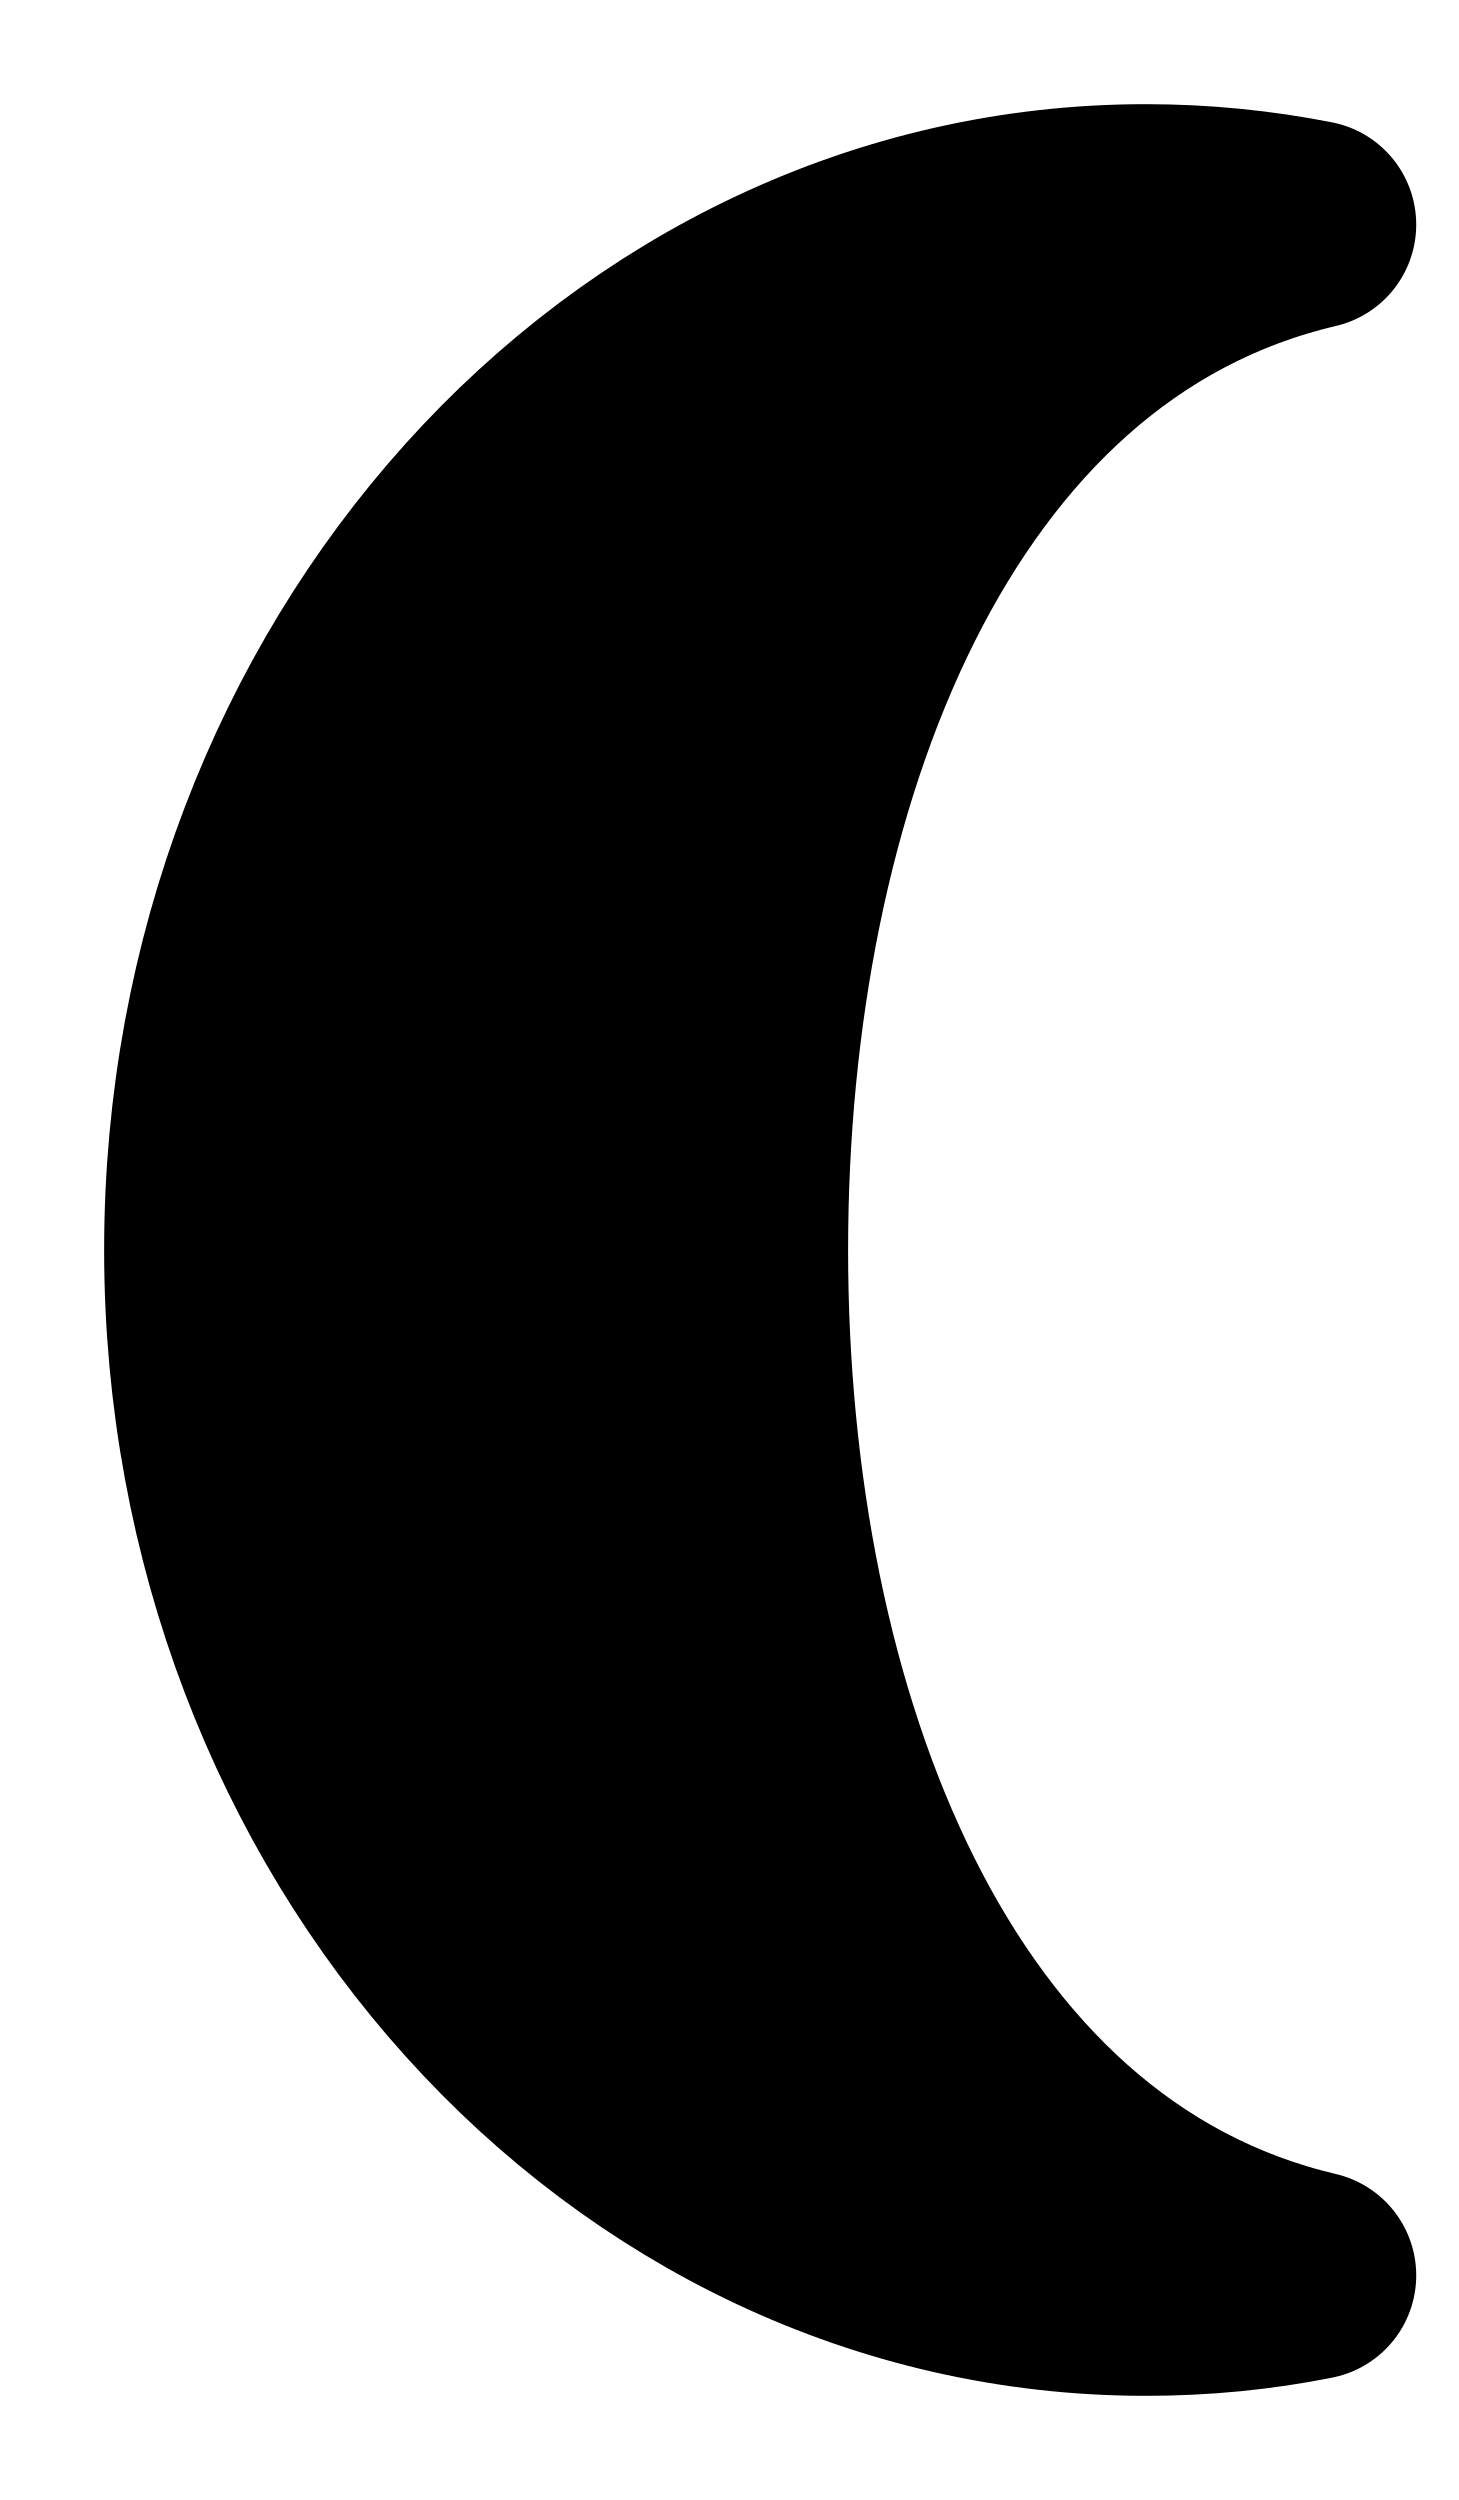
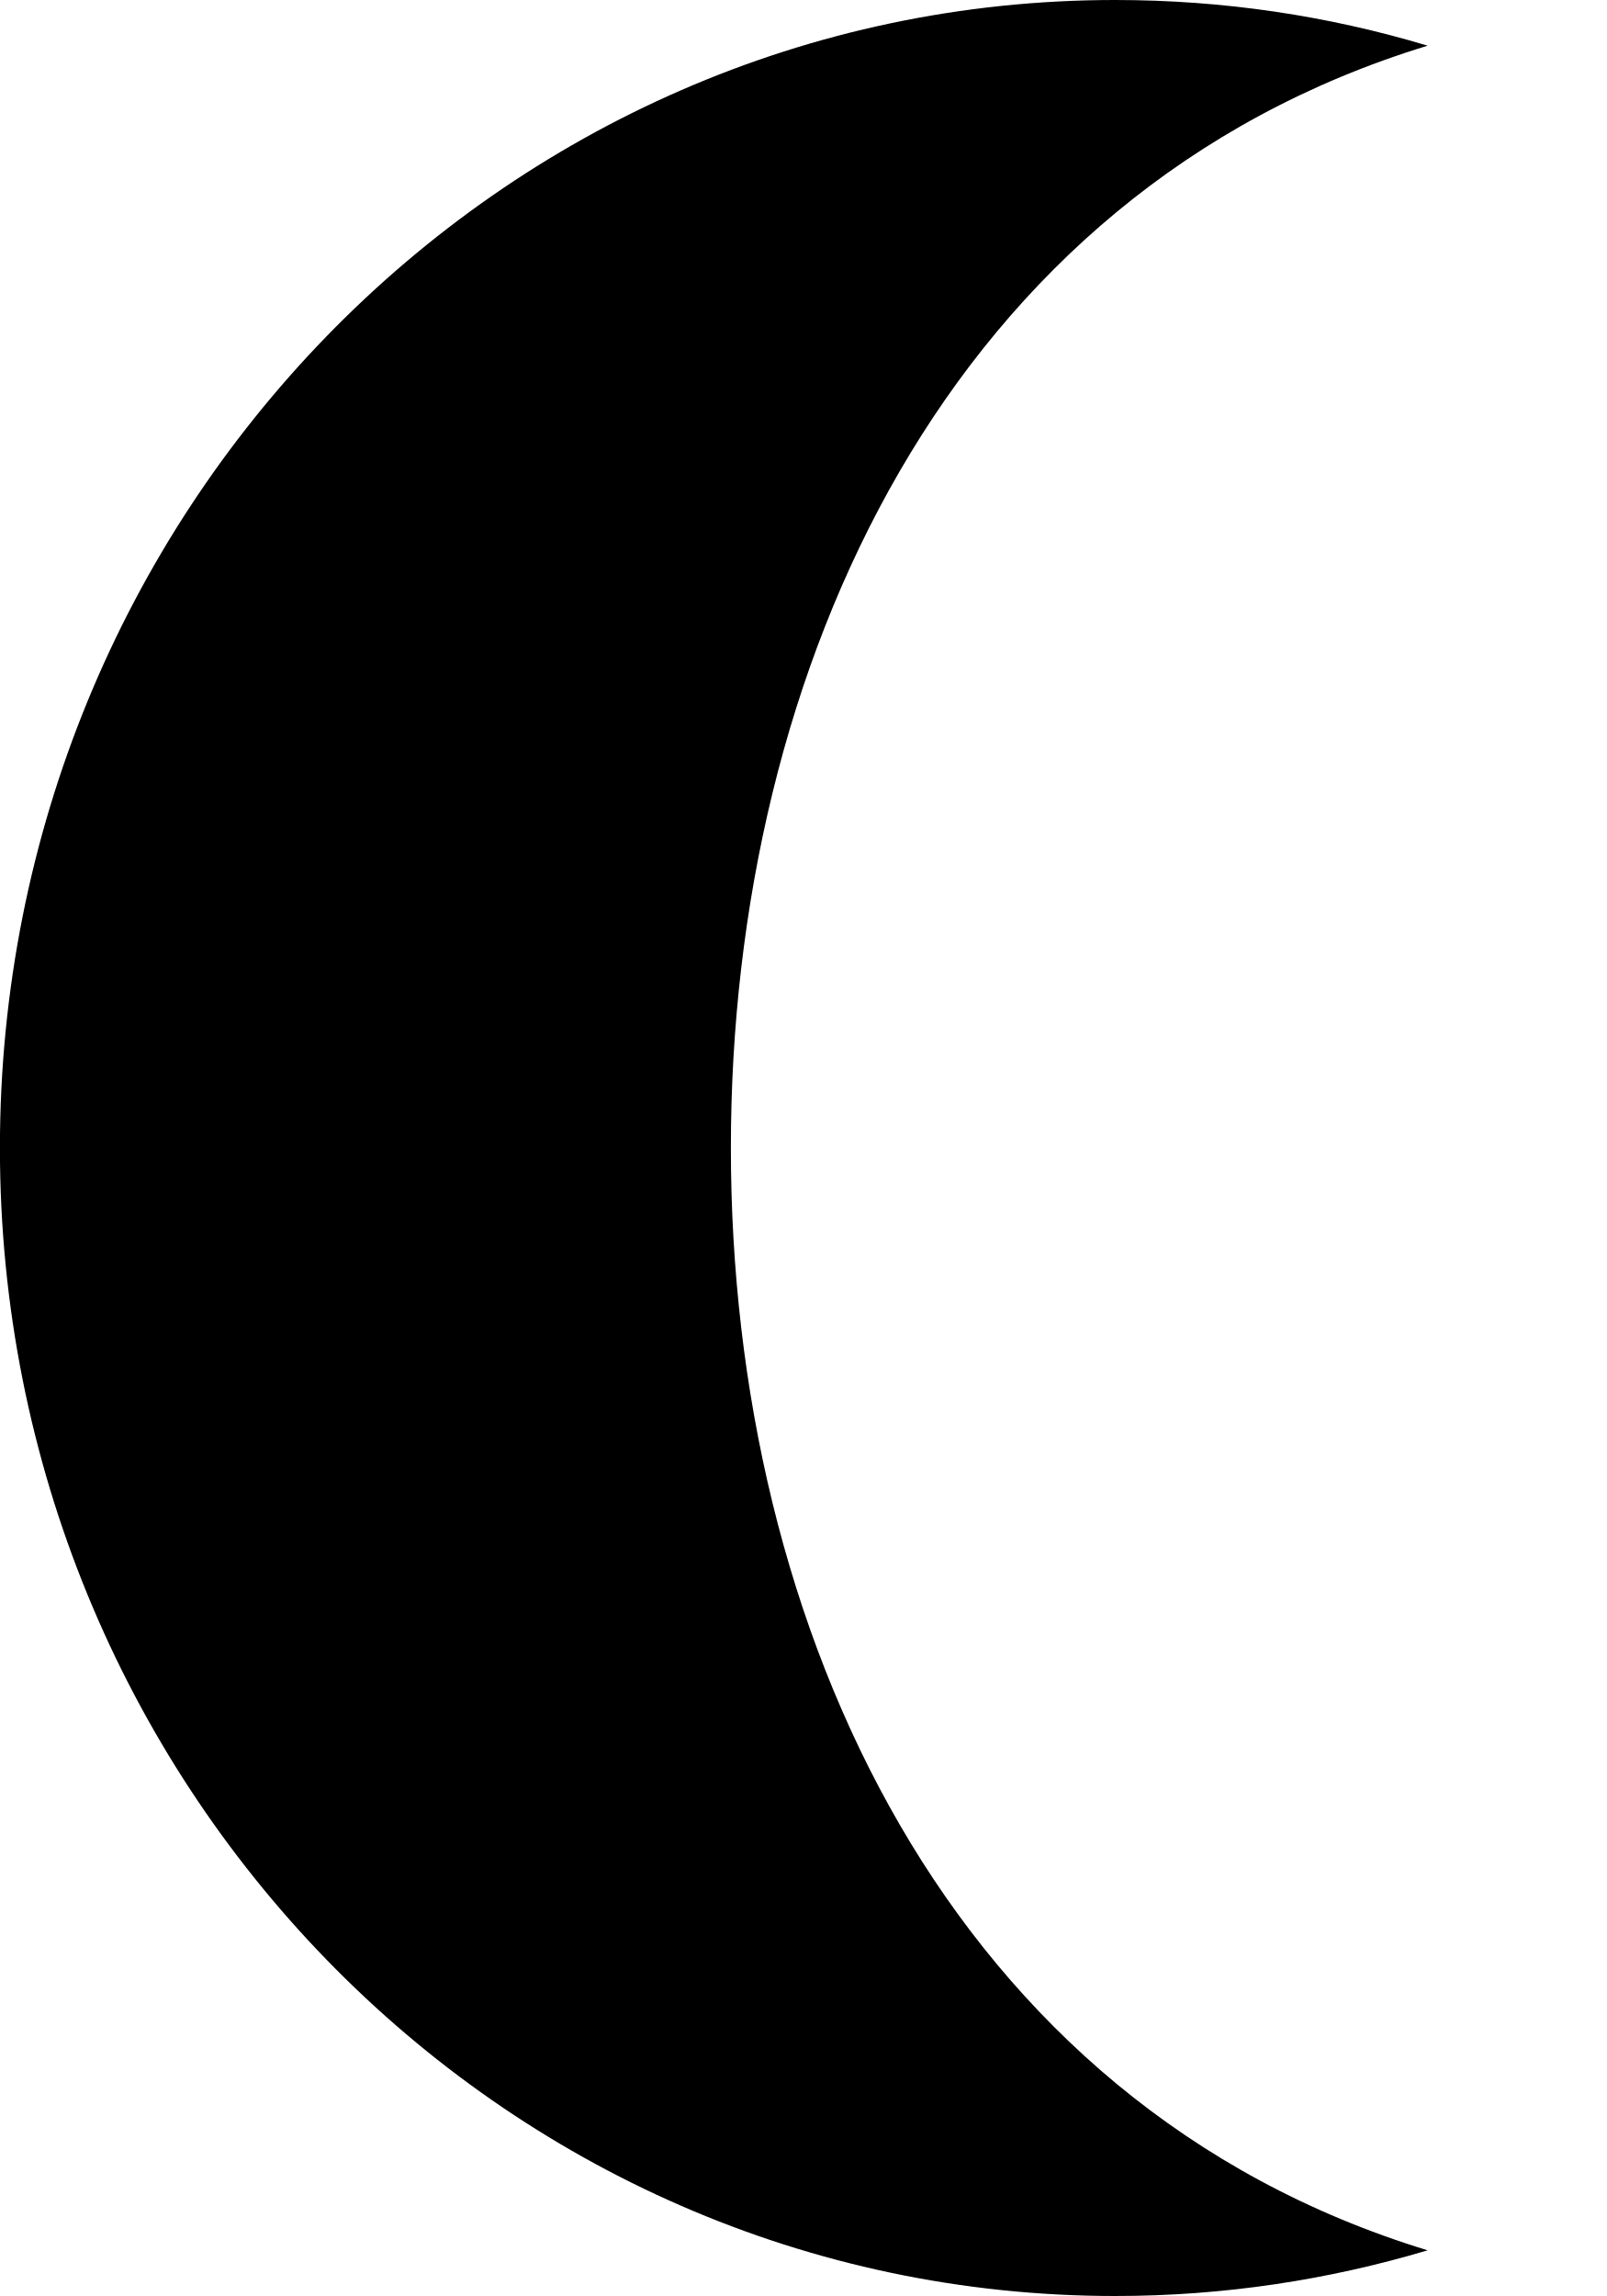
- <svg xmlns="http://www.w3.org/2000/svg" height="12" viewBox="0 0 7 12" width="7">
-   <path d="m3.845 345.922c1.878-.44 2.727-2.667 2.727-4.922s-.848-4.481-2.727-4.922c.259-.052.526-.078.798-.078 2.485 0 4.5 2.239 4.5 5s-2.015 5-4.5 5c-.272 0-.539-.027-.798-.078z" fill-rule="evenodd" stroke="#000" stroke-linecap="square" stroke-linejoin="round" transform="matrix(-1 0 0 -1 10.14286 347)" />
+ <svg xmlns="http://www.w3.org/2000/svg" height="10" viewBox="0 0 7 10" width="7">
+   <path d="m14 344.801c2.087-.637 3.035-2.707 3.035-4.801s-.949-4.164-3.035-4.801c.432-.129.888-.199 1.361-.199 2.683 0 4.858 2.239 4.858 5s-2.175 5-4.858 5c-.472 0-.929-.069-1.361-.199z" fill-rule="evenodd" transform="matrix(-1 0 0 -1 20.21868 345)" />
</svg>
